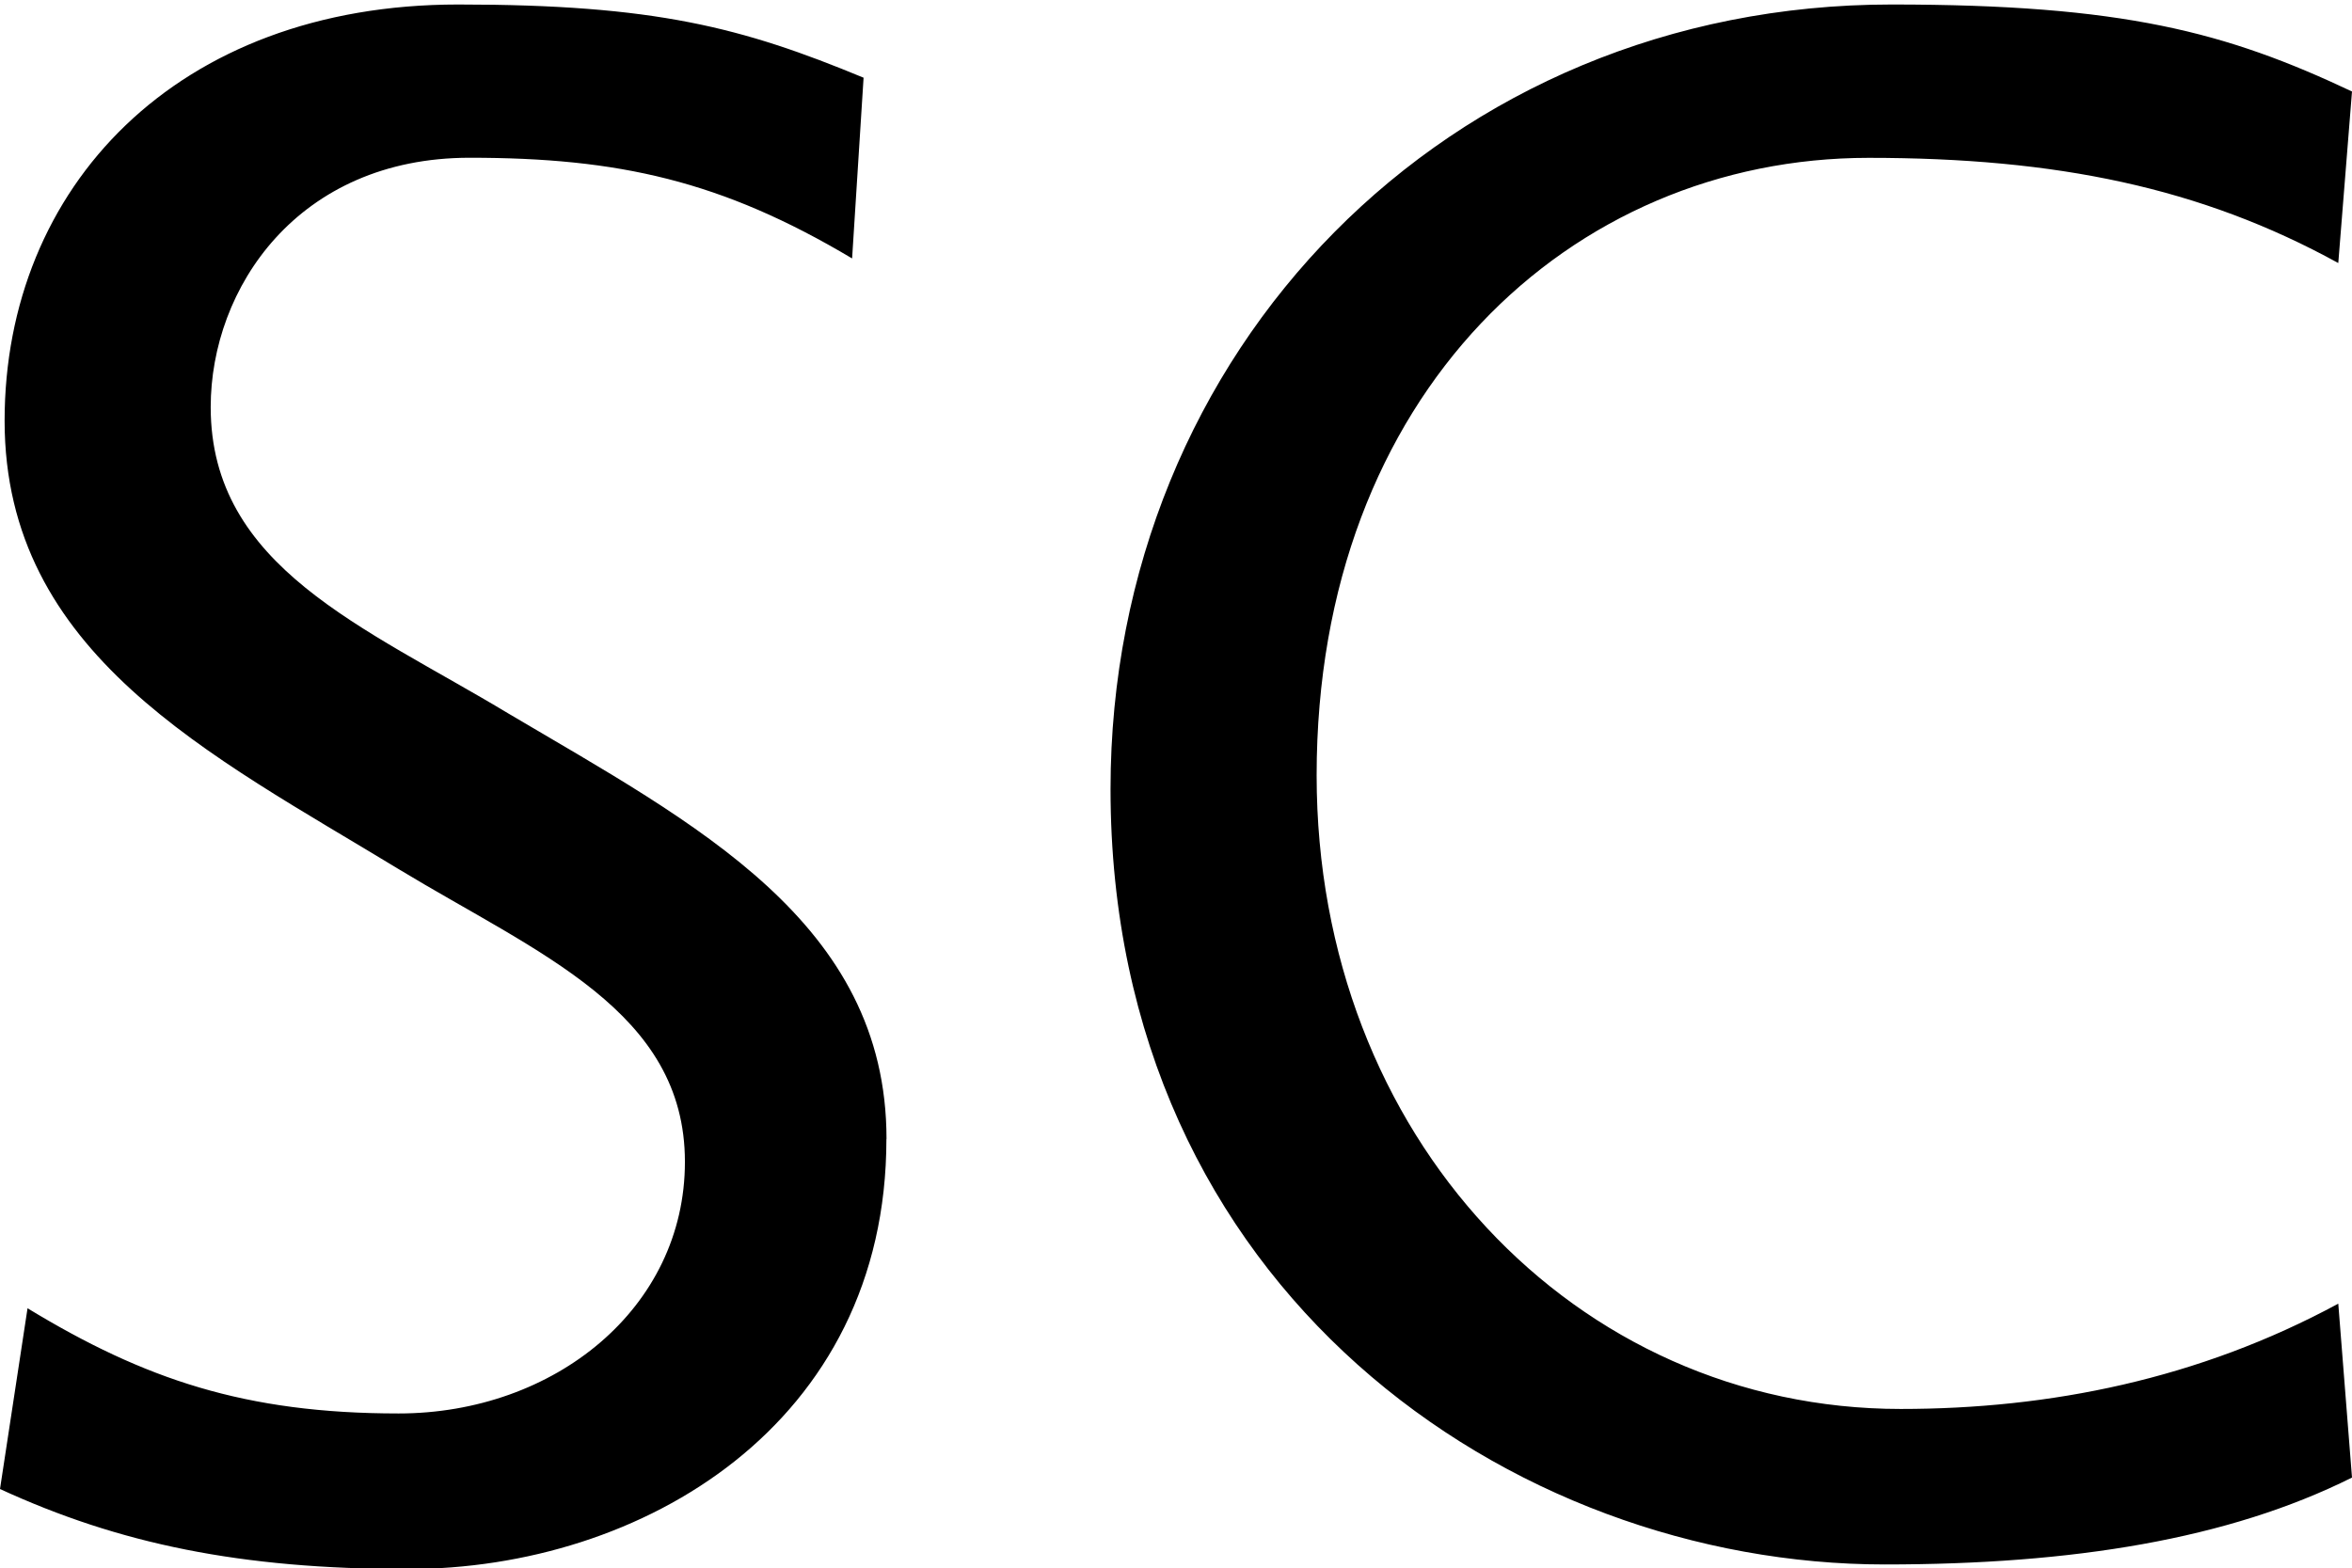
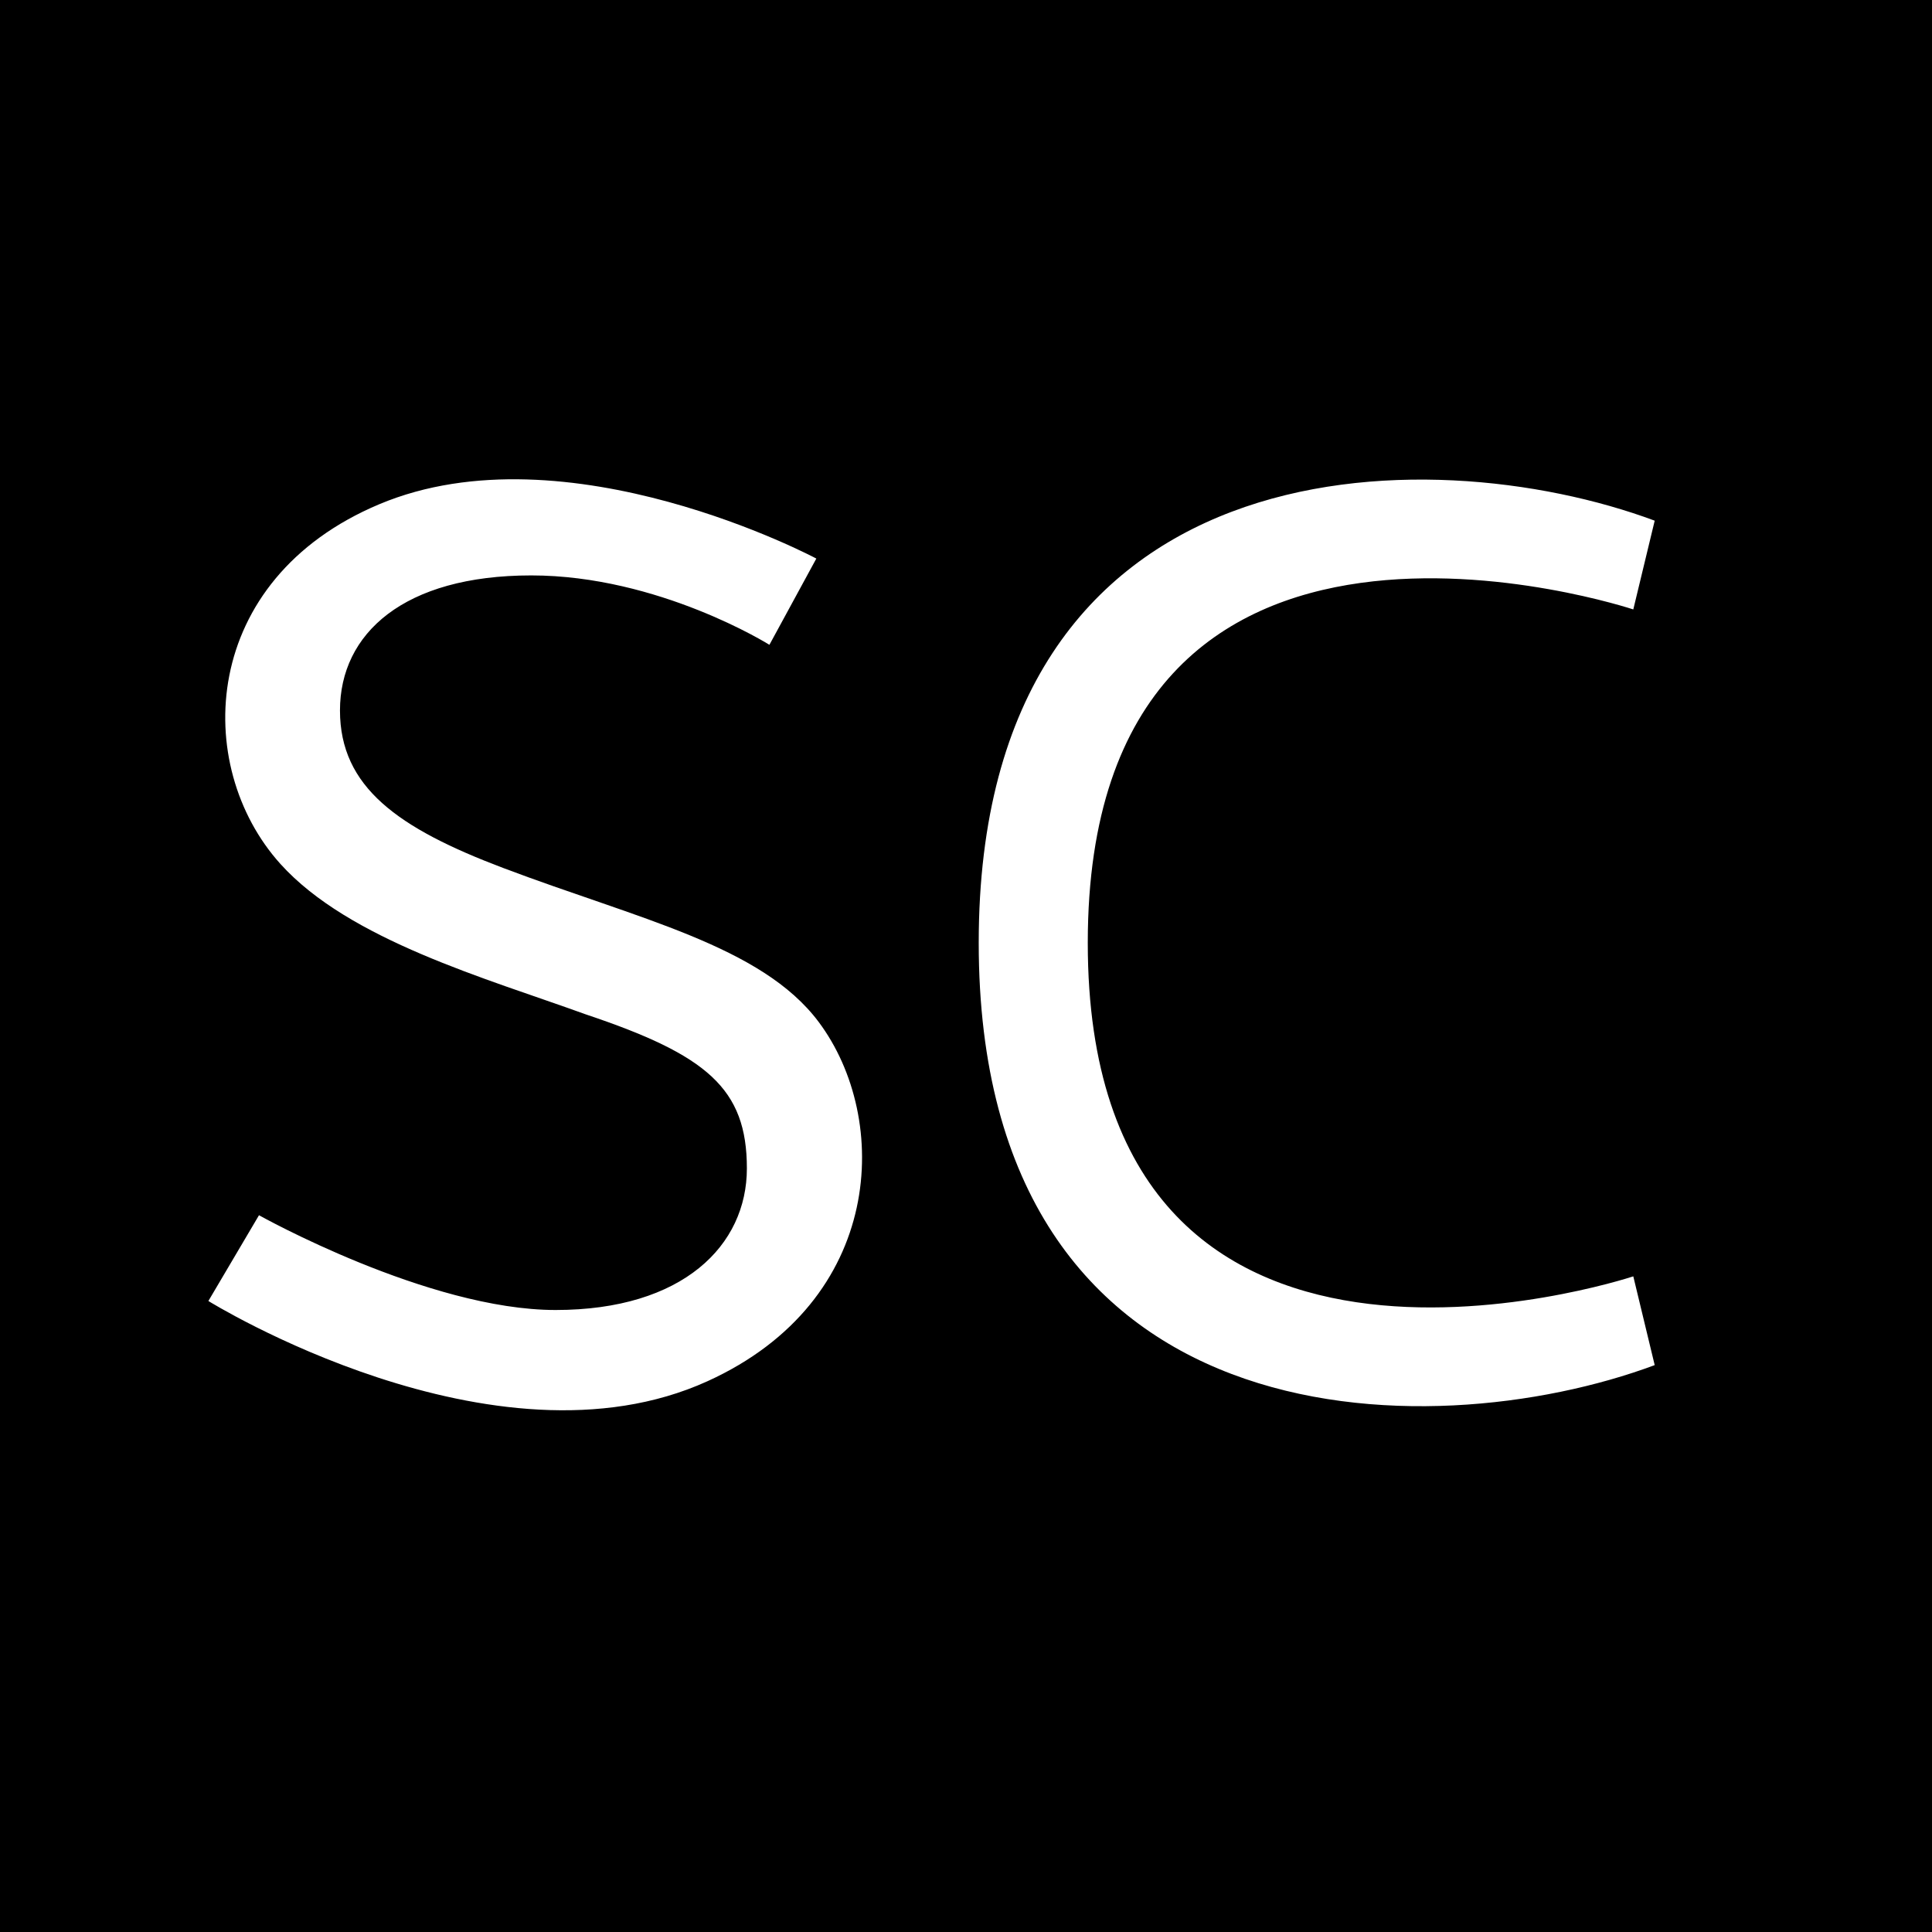
- <svg xmlns="http://www.w3.org/2000/svg" width="300" height="200" viewBox="0 0 300 200">
-   <path id="logo" fill="#000000" stroke="none" d="M 300 188.502 L 298.25 166.317 C 280.425 175.955 261.438 179.75 242.438 179.75 C 200.95 179.75 167.938 145.019 167.938 98.914 C 167.938 50.187 200.375 20.137 238.35 20.137 C 262.312 20.137 280.725 23.92 298.25 33.558 L 300 11.673 C 283.925 4.082 270.787 0.574 241.275 0.574 C 184.6 0.574 141.65 44.644 141.65 100.662 C 141.65 164.582 192.775 199.588 240.4 199.588 C 264.35 199.588 284.225 196.38 300 188.502 Z M 113.075 145.306 C 113.075 117.591 88.525 105.044 64.863 91.036 C 46.45 79.95 26.875 72.36 26.875 51.935 C 26.875 36.767 37.988 20.125 59.9 20.125 C 78.887 20.125 92.025 23.046 108.687 32.971 L 110.15 9.913 C 94.662 3.496 83.562 0.574 58.438 0.574 C 22.5 0.574 0.588 23.92 0.588 53.683 C 0.588 83.446 26.875 96.292 50.838 110.874 C 68.663 121.673 87.362 128.976 87.362 148.227 C 87.362 166.904 70.7 180.325 50.838 180.325 C 31.262 180.325 18.413 175.955 3.513 166.904 L 0 189.963 C 15.188 196.954 30.675 200.175 52 200.175 C 81.812 200.175 113.062 181.785 113.062 145.306 Z" />
+ <svg xmlns="http://www.w3.org/2000/svg" width="200" height="200" viewBox="0 0 200 200">
+   <path id="logo" fill="#000000" stroke="none" d="M 0 0 L 200 0 L 200 200 L 0 200 L 0 0 Z M 52.083 89.85 C 41.228 85.744 35.194 81.5 35.194 73.544 C 35.194 65.583 41.794 59.567 54.994 59.567 C 68.194 59.567 79.65 66.75 79.65 66.75 L 84.506 57.822 C 84.506 57.822 58.689 44.039 39.272 52.194 C 20.689 60 19.85 79.25 29.028 89.433 C 36.15 97.333 50.383 101.289 60.633 105.006 C 73.183 109.206 77.317 112.683 77.317 120.95 C 77.317 128.911 70.717 135.611 57.517 135.611 C 44.317 135.611 26.811 125.8 26.811 125.8 L 21.572 134.678 C 21.572 134.678 51.128 153.033 73.239 142.983 C 91.589 134.65 92.244 115.811 84.75 105.794 C 78.822 97.872 66.061 95.139 52.083 89.85 Z M 112.606 97.606 C 112.606 44.261 169.078 63.089 169.078 63.089 L 171.294 53.9 C 147.822 45.161 101.317 45.606 101.317 97.606 C 101.317 149.606 147.822 150.056 171.294 141.317 L 169.078 132.128 L 169.061 132.133 C 167.942 132.495 112.606 150.411 112.606 97.606 Z" />
</svg>
